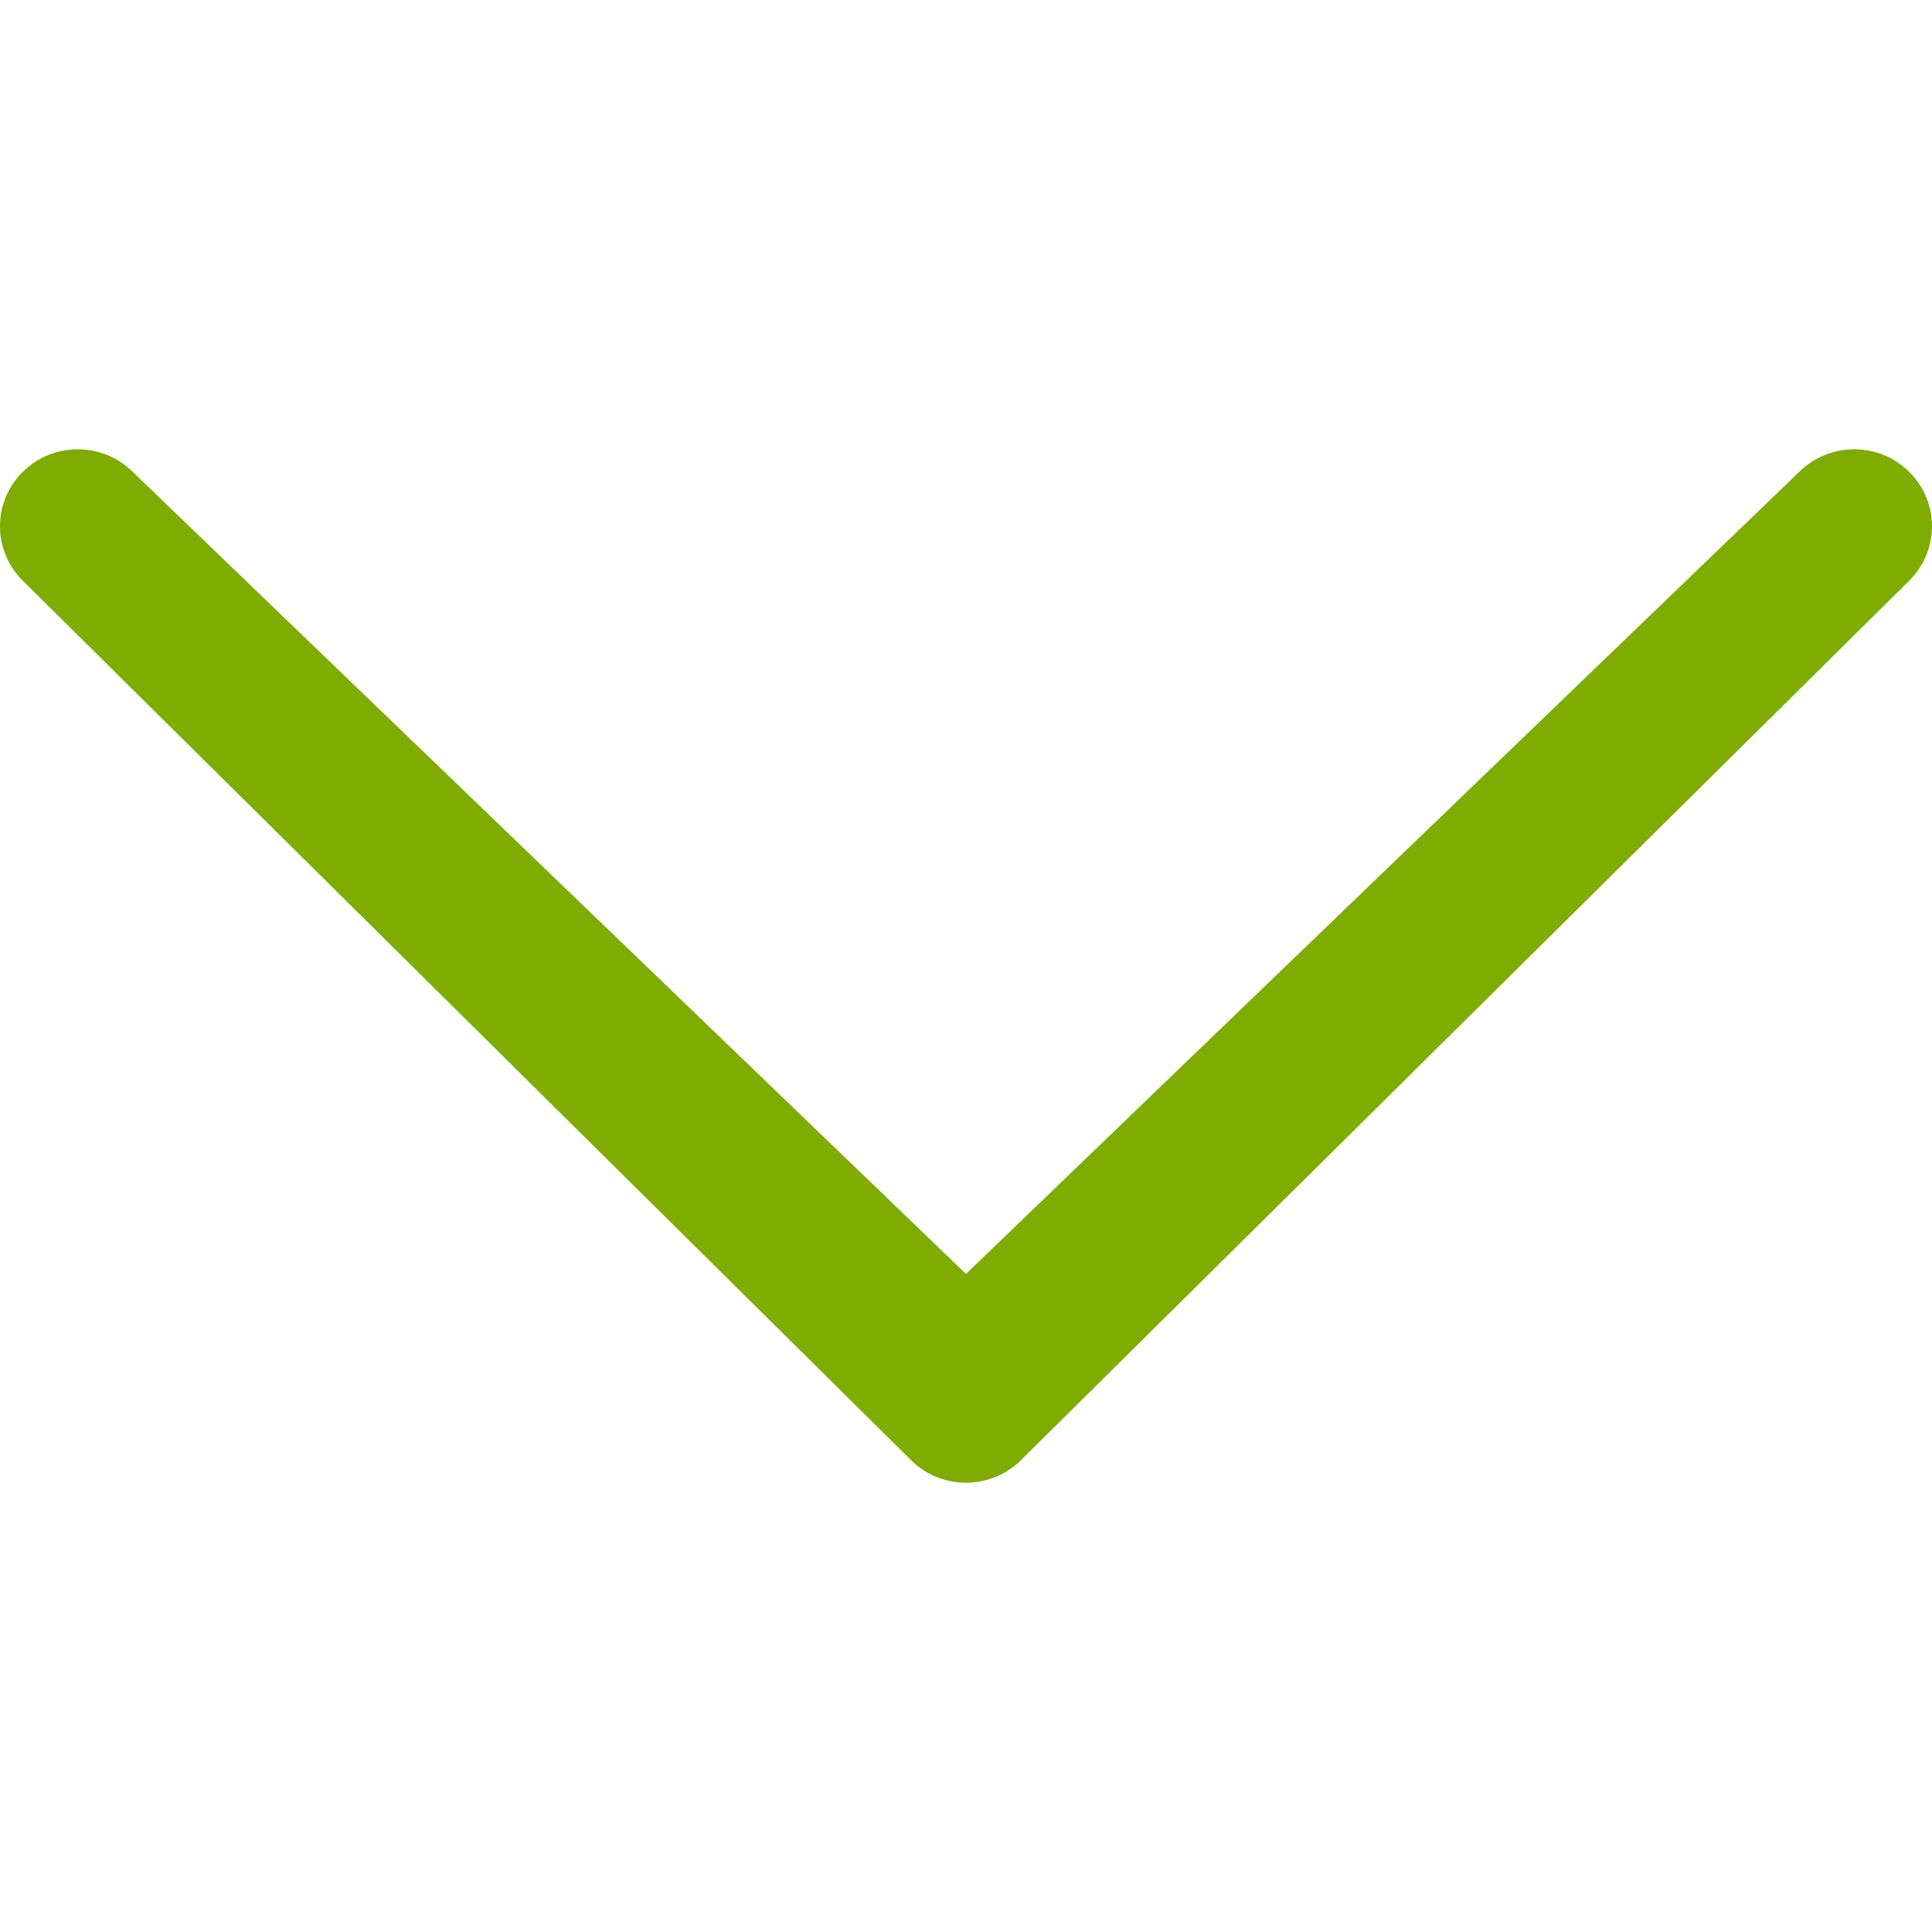
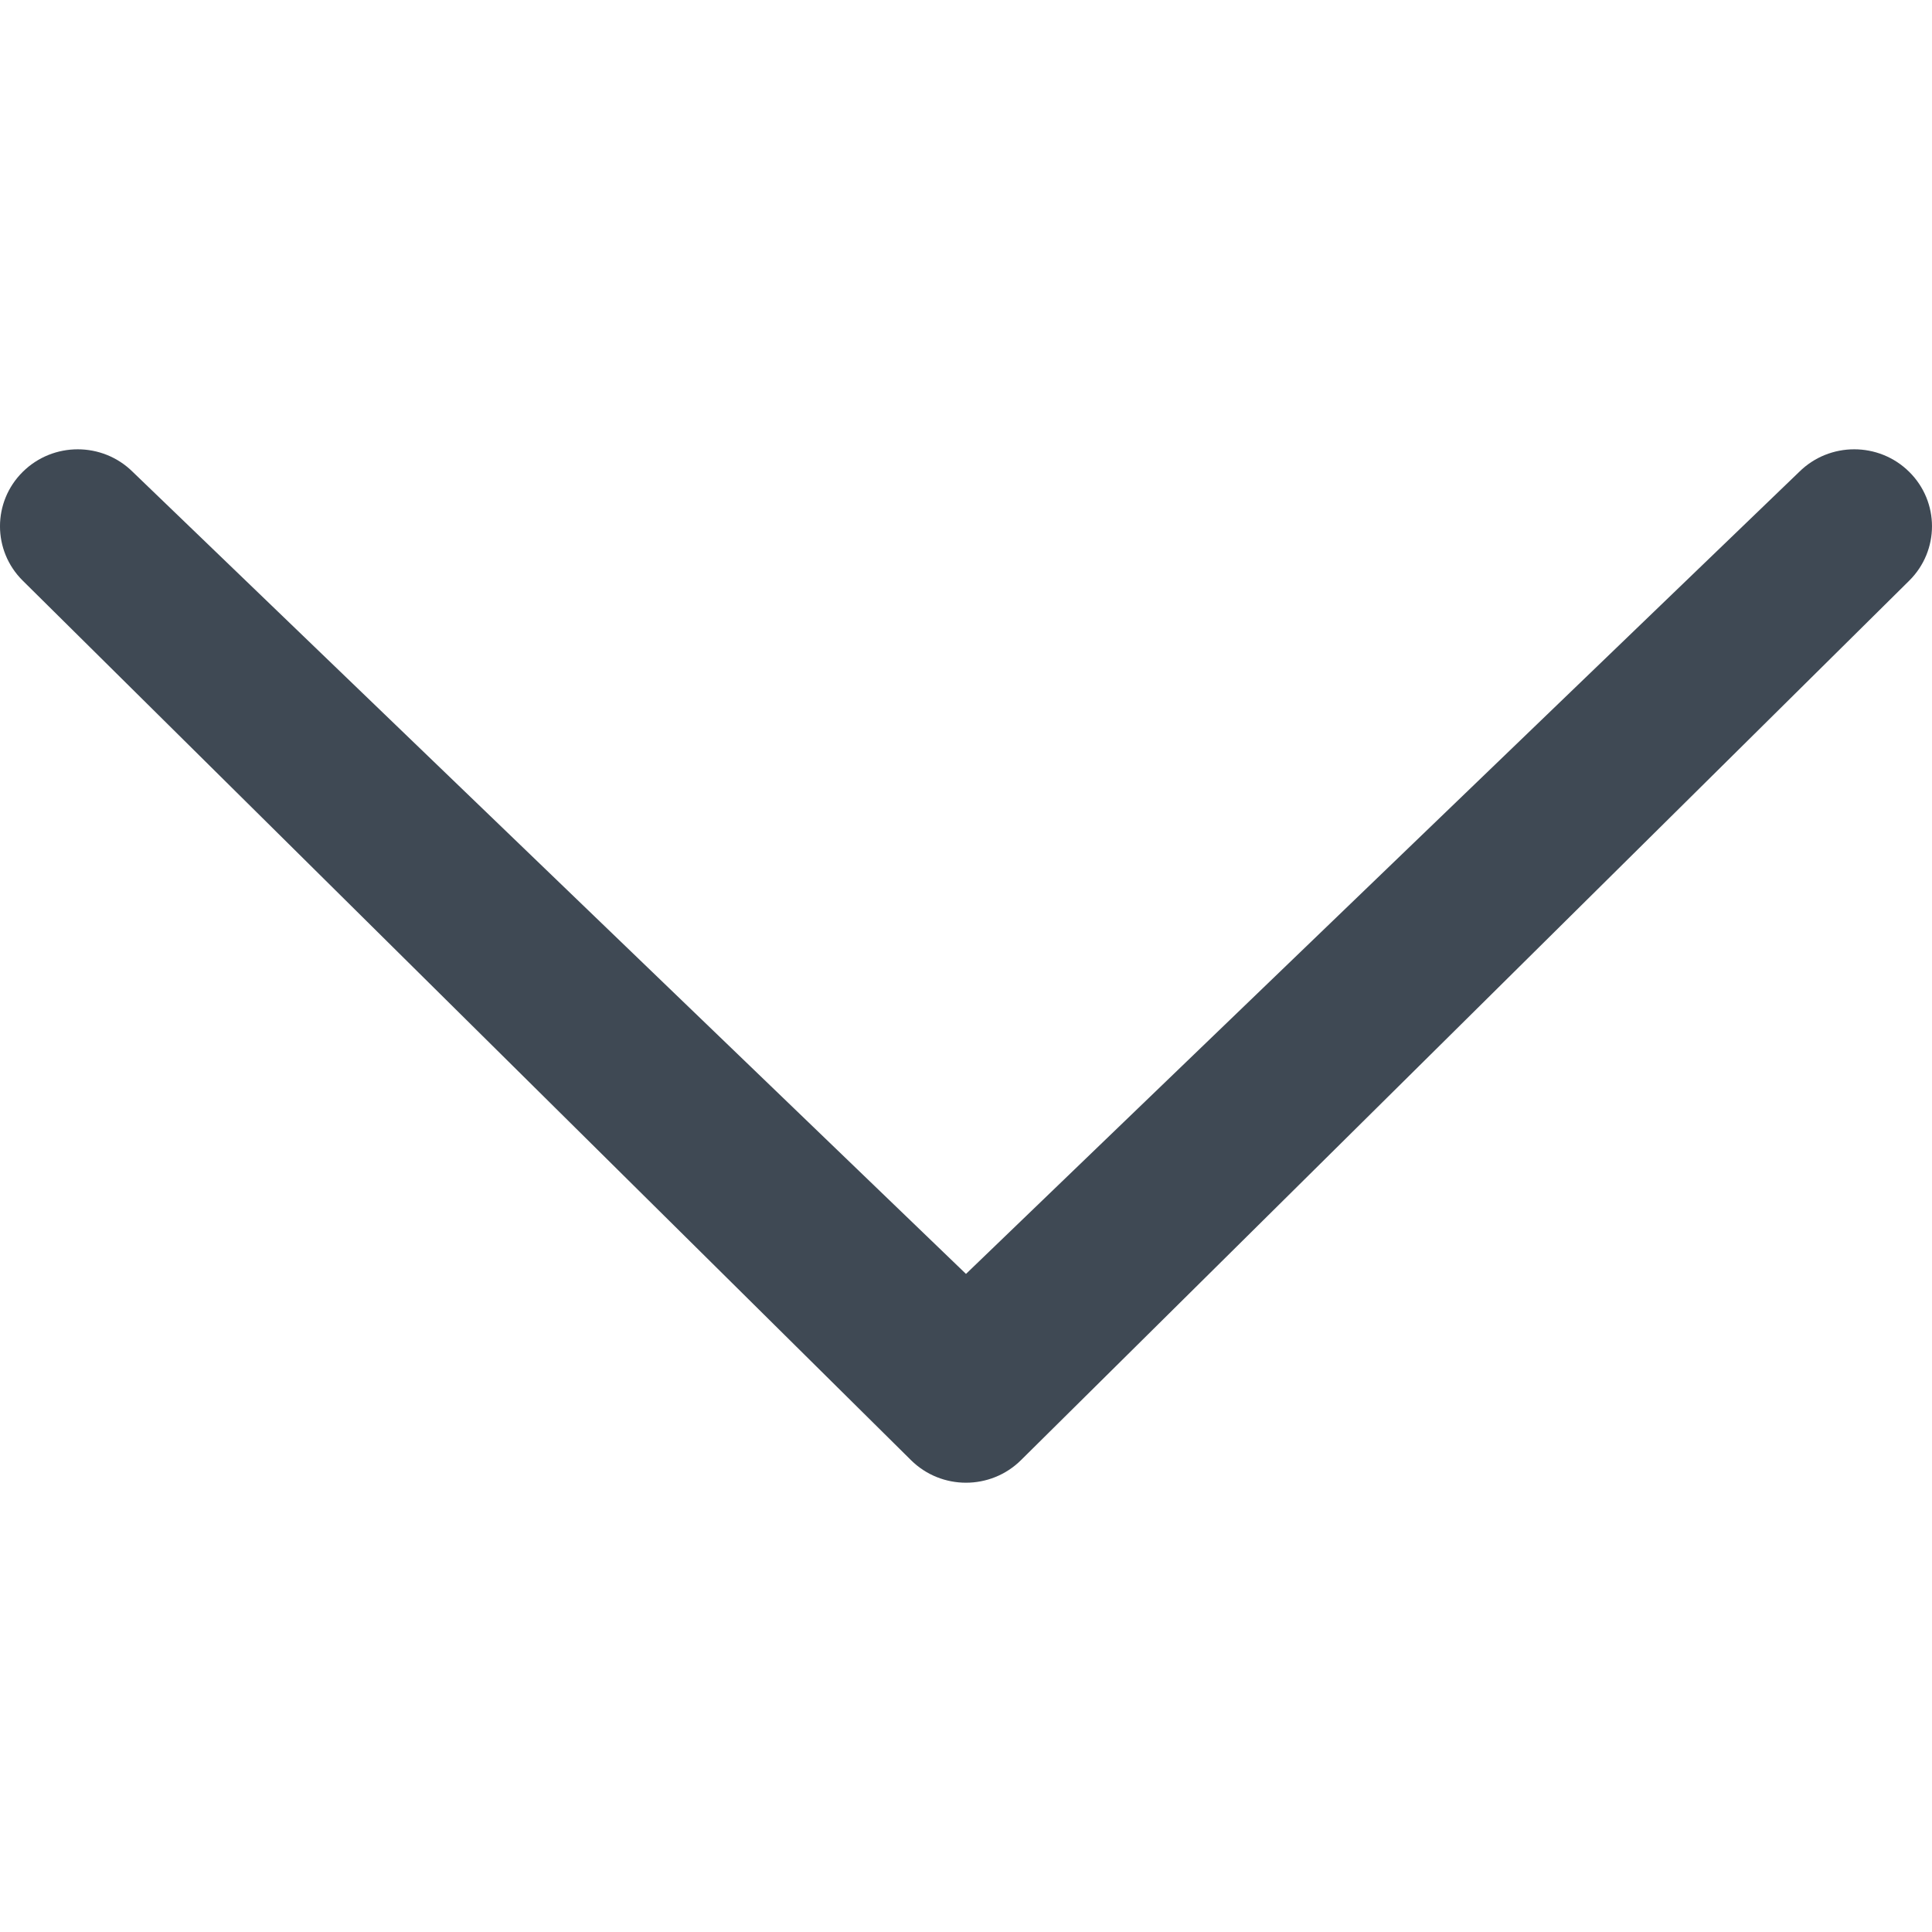
<svg xmlns="http://www.w3.org/2000/svg" version="1.1" id="Capa_1" x="0px" y="0px" viewBox="0 0 86.001 86.001" style="enable-background:new 0 0 86.001 86.001;" xml:space="preserve">
  <g>
-     <path style="fill:#7eac01;" d="M5.907,21.004c-1.352-1.338-3.542-1.338-4.894,0c-1.35,1.336-1.352,3.506,0,4.844l39.54,39.15   c1.352,1.338,3.542,1.338,4.894,0l39.54-39.15c1.351-1.338,1.352-3.506,0-4.844c-1.352-1.338-3.542-1.338-4.894-0.002L43,56.707   L5.907,21.004z" />
+     <path style="fill:#3f4954;" d="M5.907,21.004c-1.352-1.338-3.542-1.338-4.894,0c-1.35,1.336-1.352,3.506,0,4.844l39.54,39.15   c1.352,1.338,3.542,1.338,4.894,0l39.54-39.15c1.351-1.338,1.352-3.506,0-4.844c-1.352-1.338-3.542-1.338-4.894-0.002L43,56.707   L5.907,21.004z" />
  </g>
  <g>
</g>
  <g>
</g>
  <g>
</g>
  <g>
</g>
  <g>
</g>
  <g>
</g>
  <g>
</g>
  <g>
</g>
  <g>
</g>
  <g>
</g>
  <g>
</g>
  <g>
</g>
  <g>
</g>
  <g>
</g>
  <g>
</g>
</svg>
